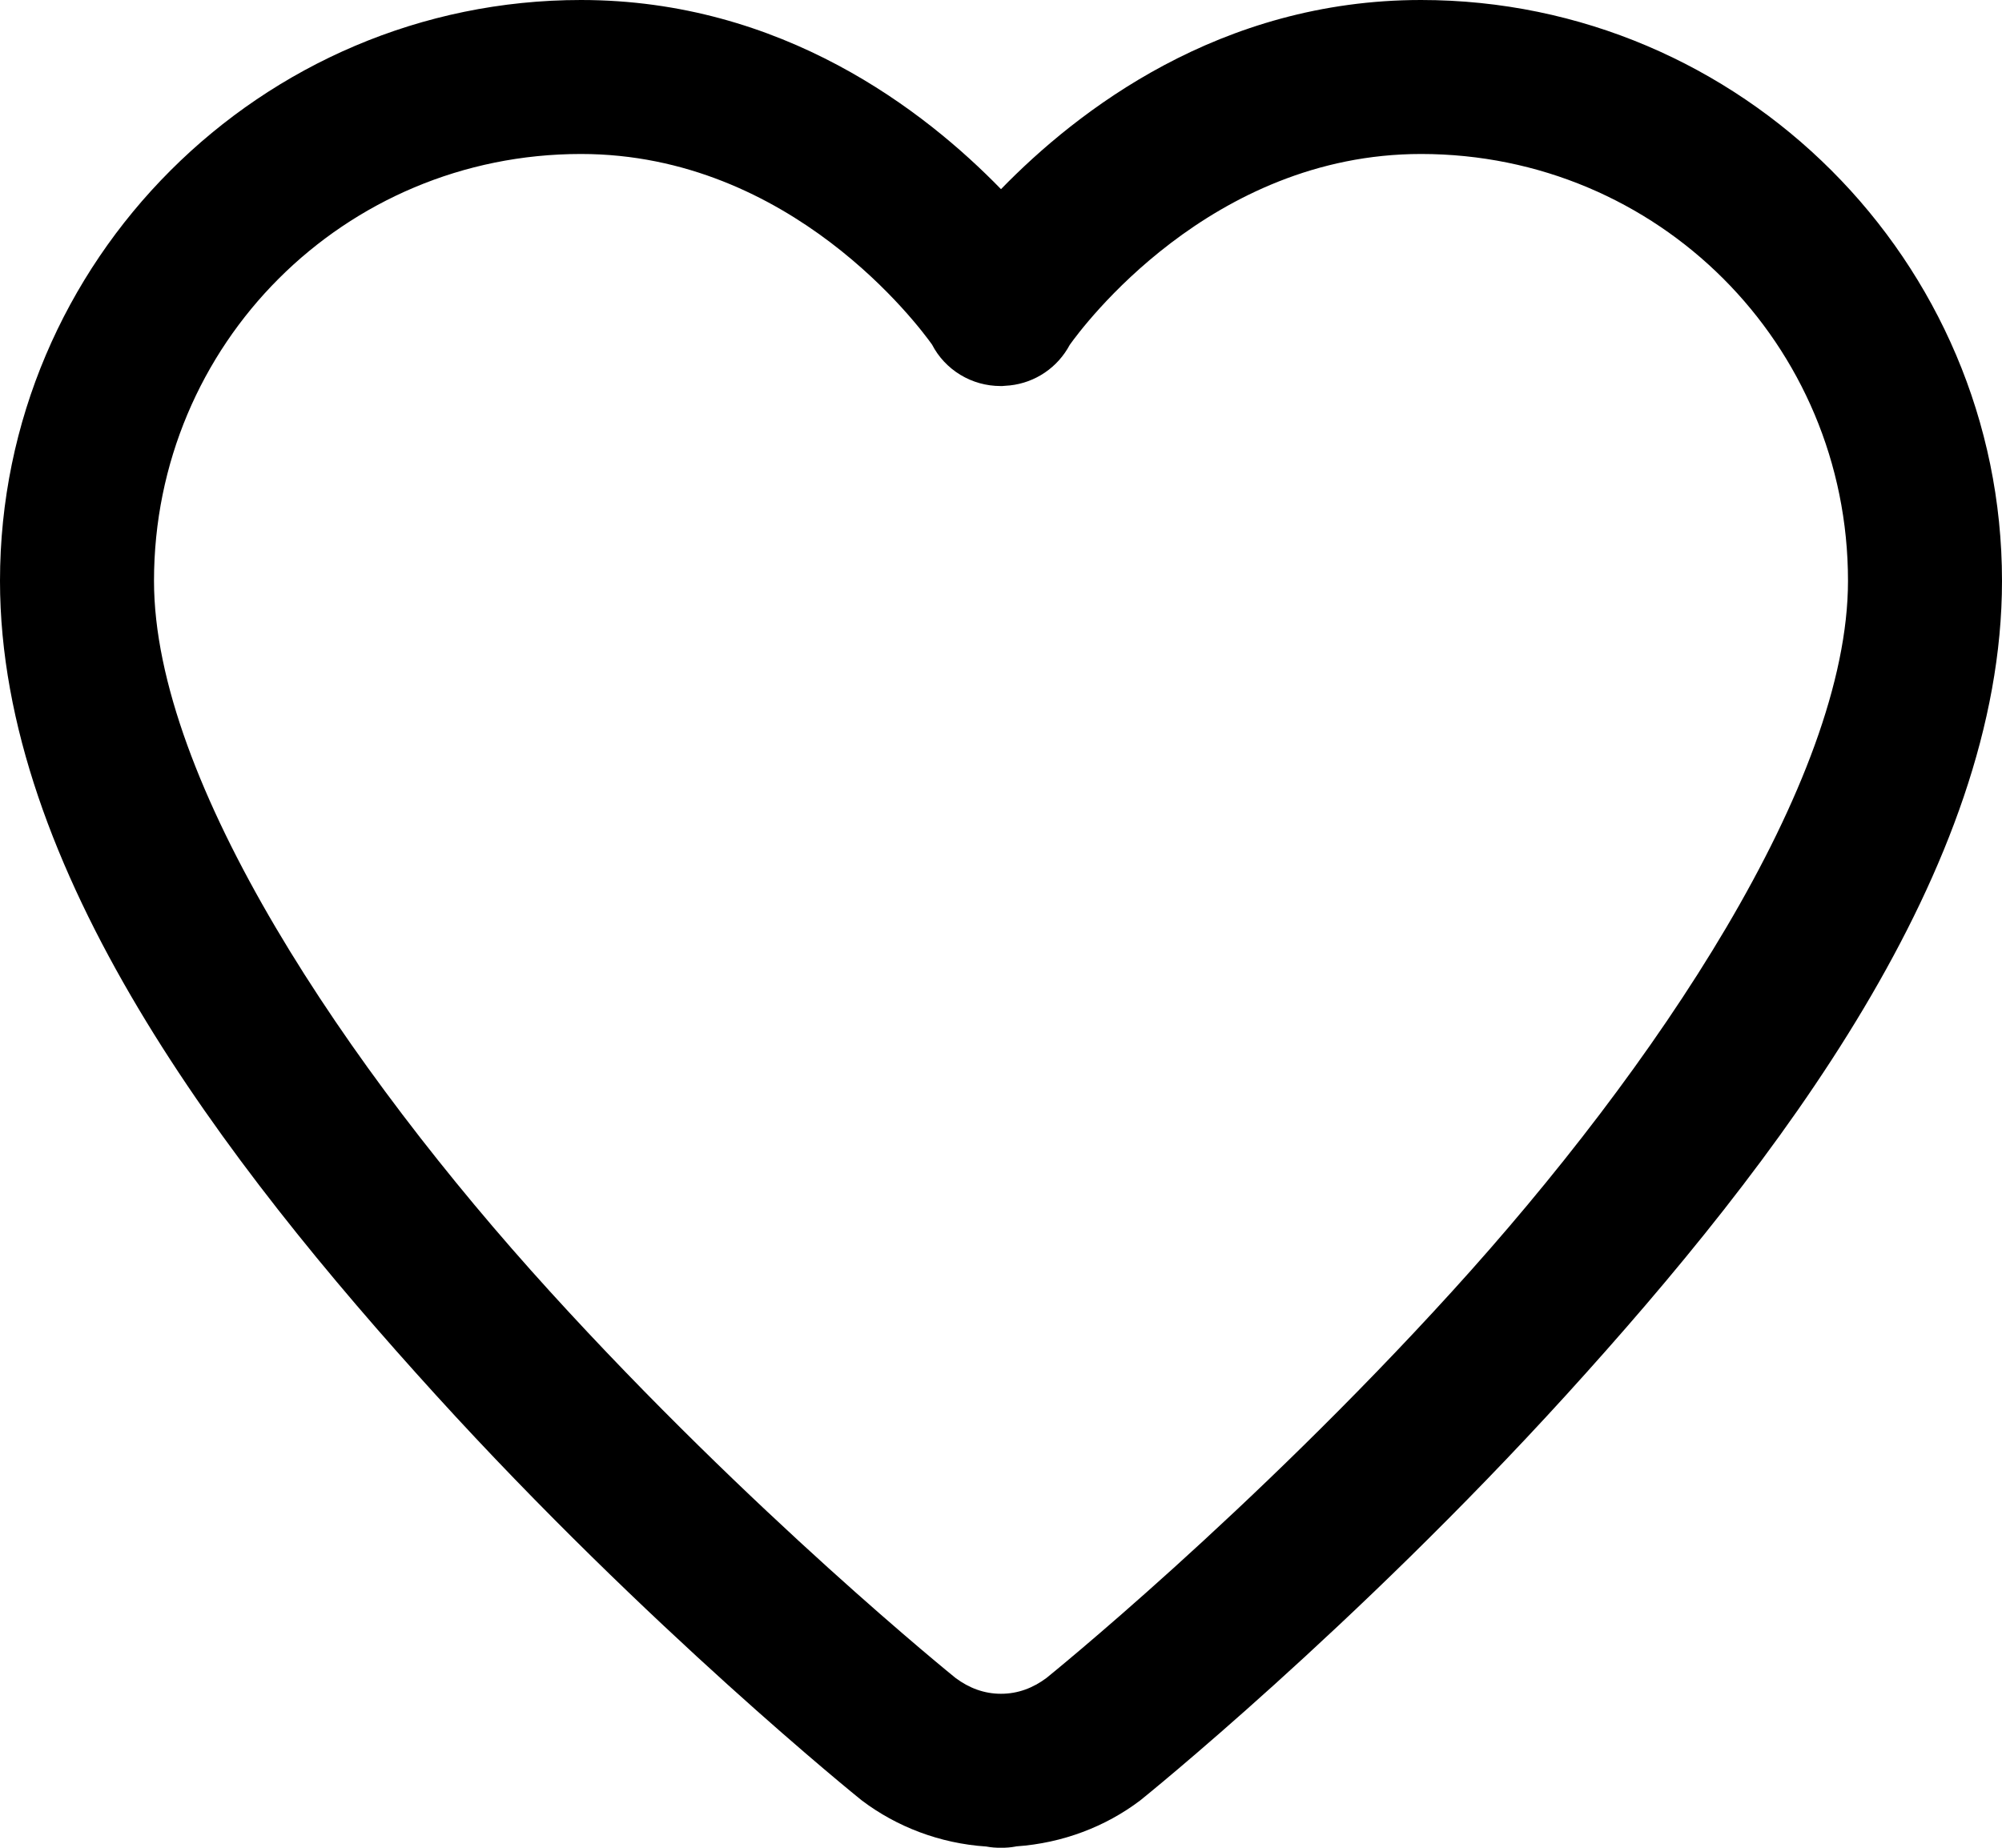
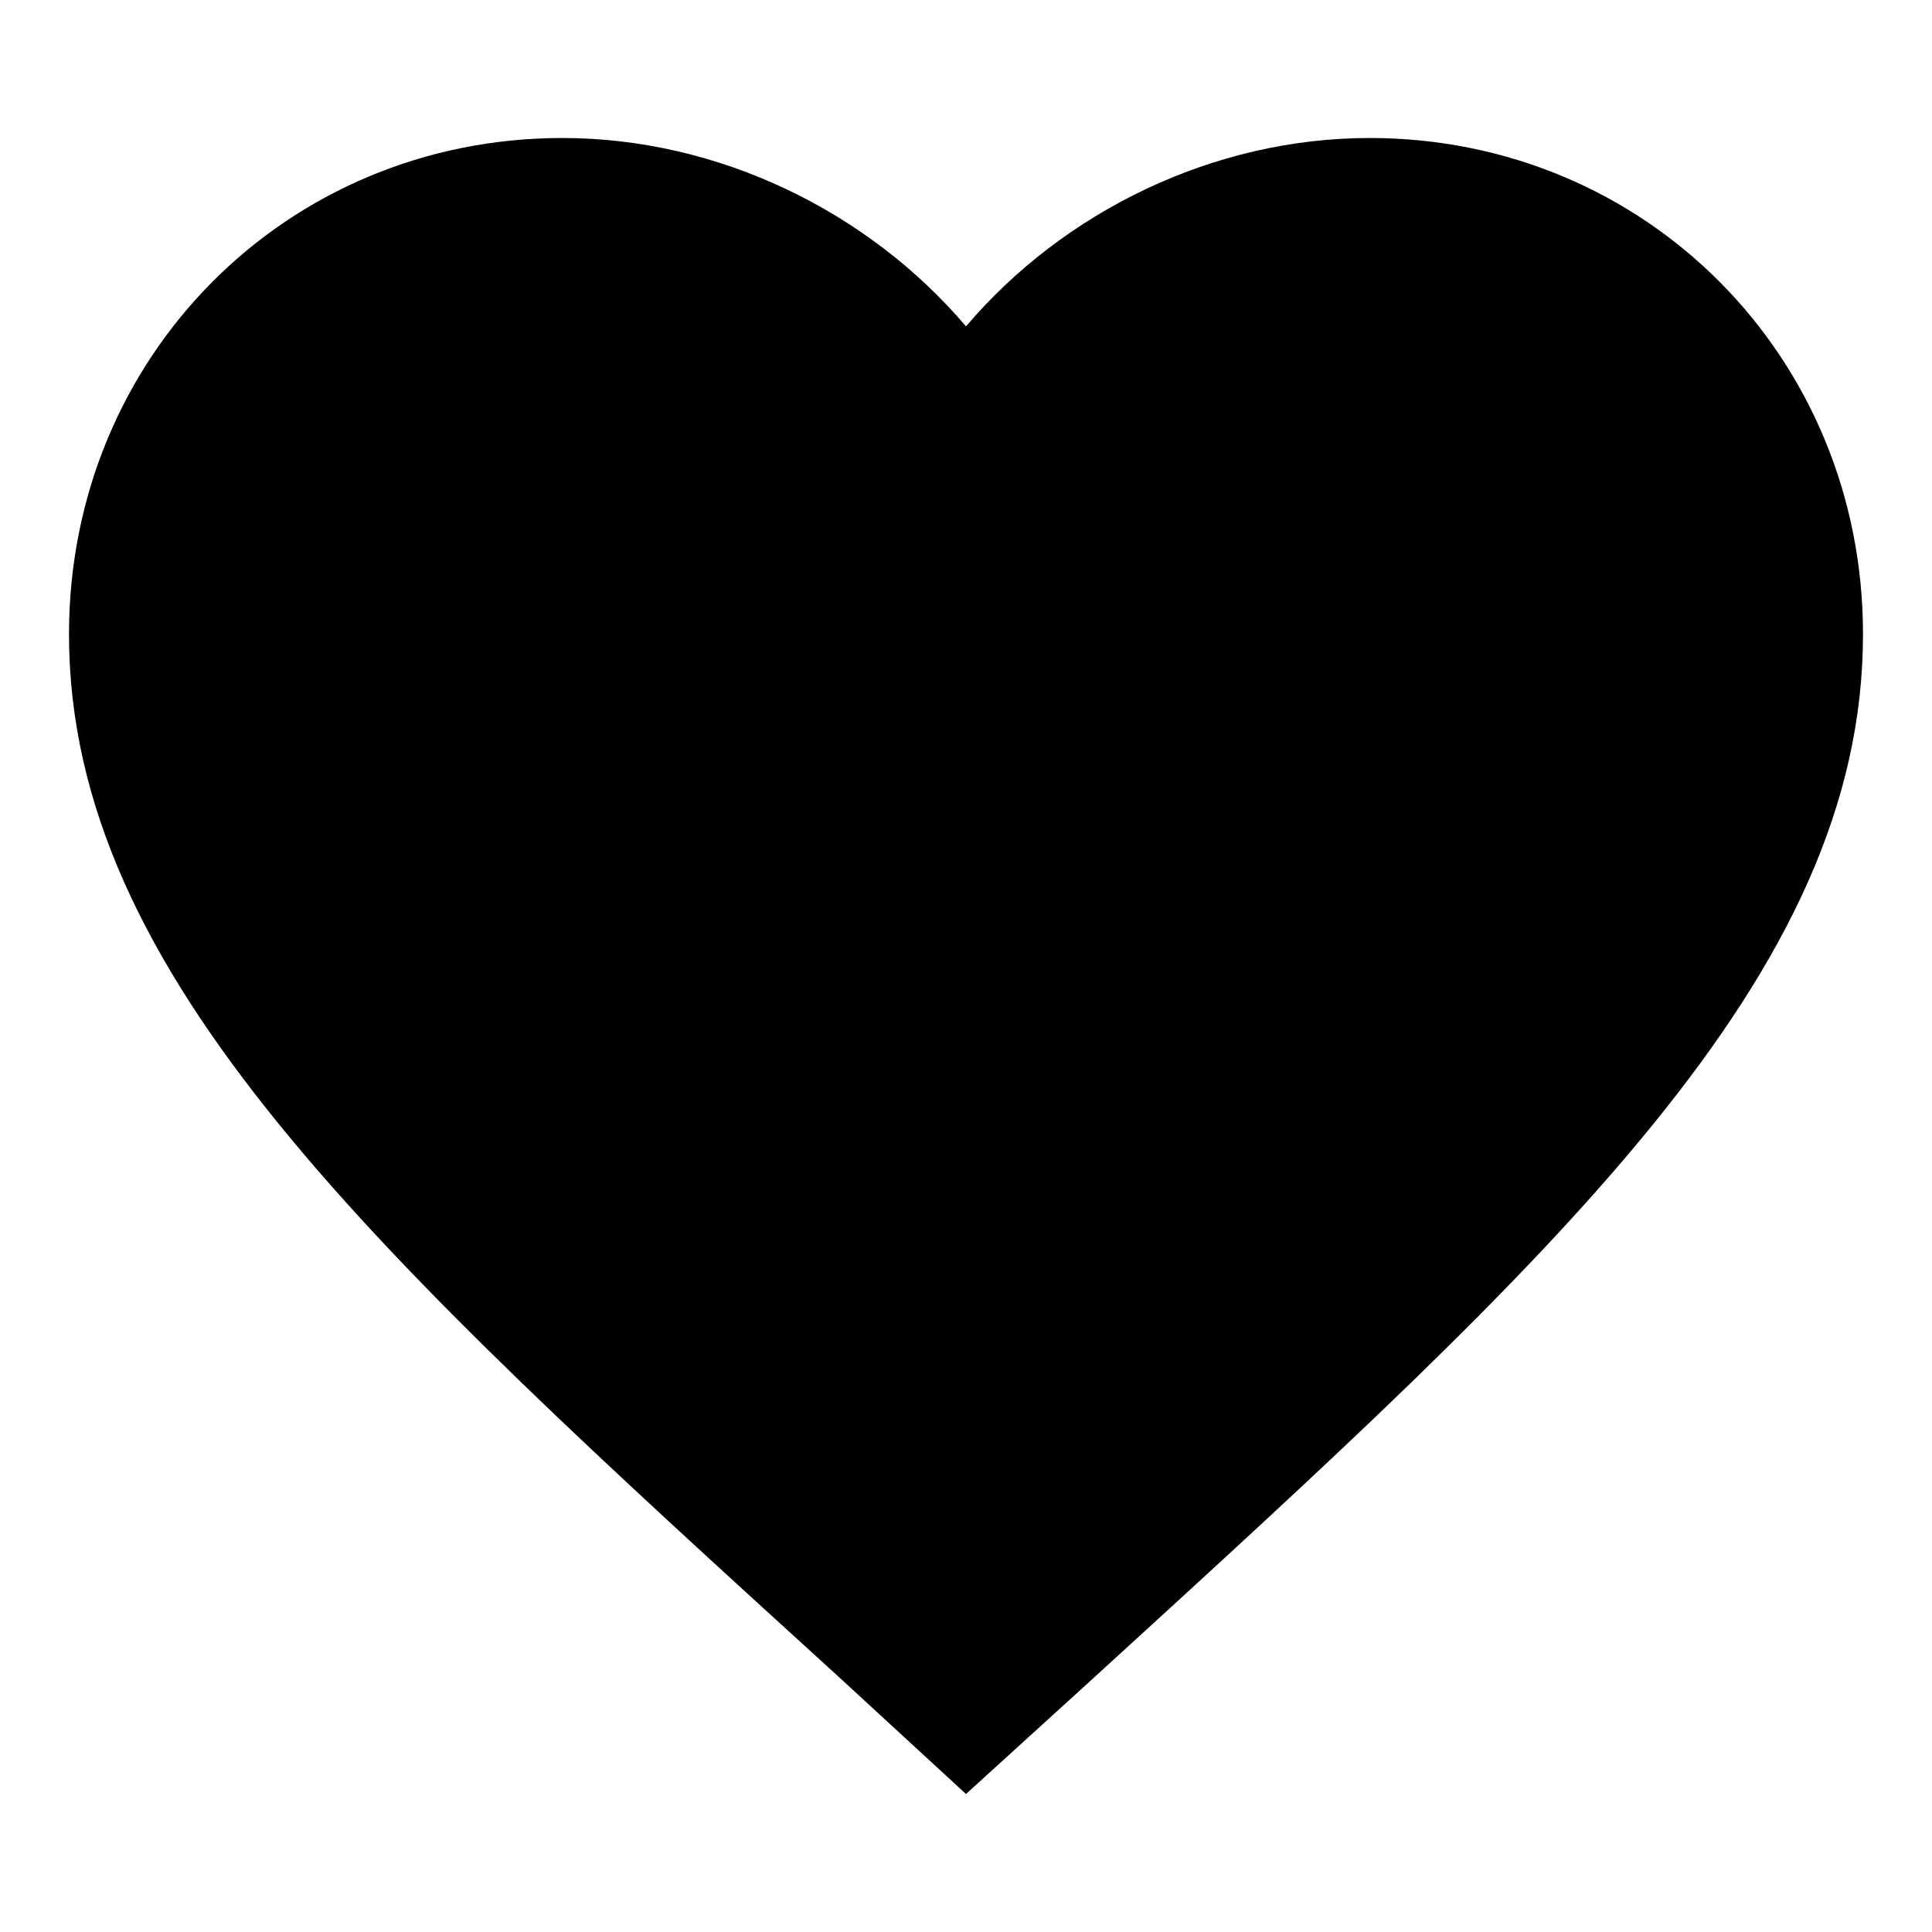
- <svg xmlns="http://www.w3.org/2000/svg" width="26" height="24" viewBox="0 0 26 24" fill="none">
-   <path d="M7.545 0C3.39 0 0 3.39 0 7.545C0 11.283 2.901 15.085 5.66 18.119C8.42 21.154 11.172 23.369 11.172 23.369C11.18 23.376 11.189 23.382 11.197 23.389C11.643 23.725 12.202 23.944 12.809 23.984C12.872 23.996 12.936 24.001 13 24C13.063 24.001 13.127 23.996 13.19 23.984C13.193 23.984 13.196 23.983 13.199 23.982C13.803 23.94 14.359 23.724 14.803 23.389C14.811 23.382 14.82 23.376 14.828 23.369C14.828 23.369 17.58 21.154 20.34 18.119C23.099 15.085 26 11.283 26 7.545C26 3.39 22.61 0 18.455 0C15.841 0 13.99 1.439 13 2.457C12.01 1.439 10.159 0 7.545 0ZM7.545 2C10.276 2 11.938 4.242 12.104 4.475C12.188 4.638 12.316 4.774 12.473 4.869C12.63 4.964 12.81 5.014 12.994 5.014C13.002 5.014 13.01 5.014 13.018 5.014C13.025 5.013 13.033 5.012 13.041 5.012C13.066 5.011 13.092 5.009 13.117 5.006C13.28 4.988 13.435 4.931 13.57 4.839C13.706 4.747 13.816 4.623 13.893 4.479C14.05 4.258 15.716 2 18.455 2C21.53 2 24 4.47 24 7.545C24 10.148 21.5 13.87 18.859 16.773C16.228 19.667 13.608 21.78 13.59 21.795C13.414 21.926 13.219 22 13 22C12.781 22 12.586 21.926 12.41 21.795C12.392 21.78 9.772 19.667 7.141 16.773C4.5 13.87 2 10.148 2 7.545C2 4.47 4.47 2 7.545 2Z" fill="black" />
+ <svg xmlns="http://www.w3.org/2000/svg" viewBox="0 0 28 28" width="28" height="28">
+   <style>
+ 		tspan { white-space:pre }
+ 		.shp0 { fill: #000000 } 
+ 	</style>
+   <path id="Layer" class="shp0" d="M14 26L12.12 24.27C5.42 18.17 1 14.14 1 9.19C1 5.17 4.15 2 8.15 2C10.41 2 12.58 3.06 14 4.73C15.42 3.06 17.59 2 19.85 2C23.85 2 27 5.17 27 9.19C27 14.14 22.58 18.17 15.88 24.29L14 26Z" />
</svg>
